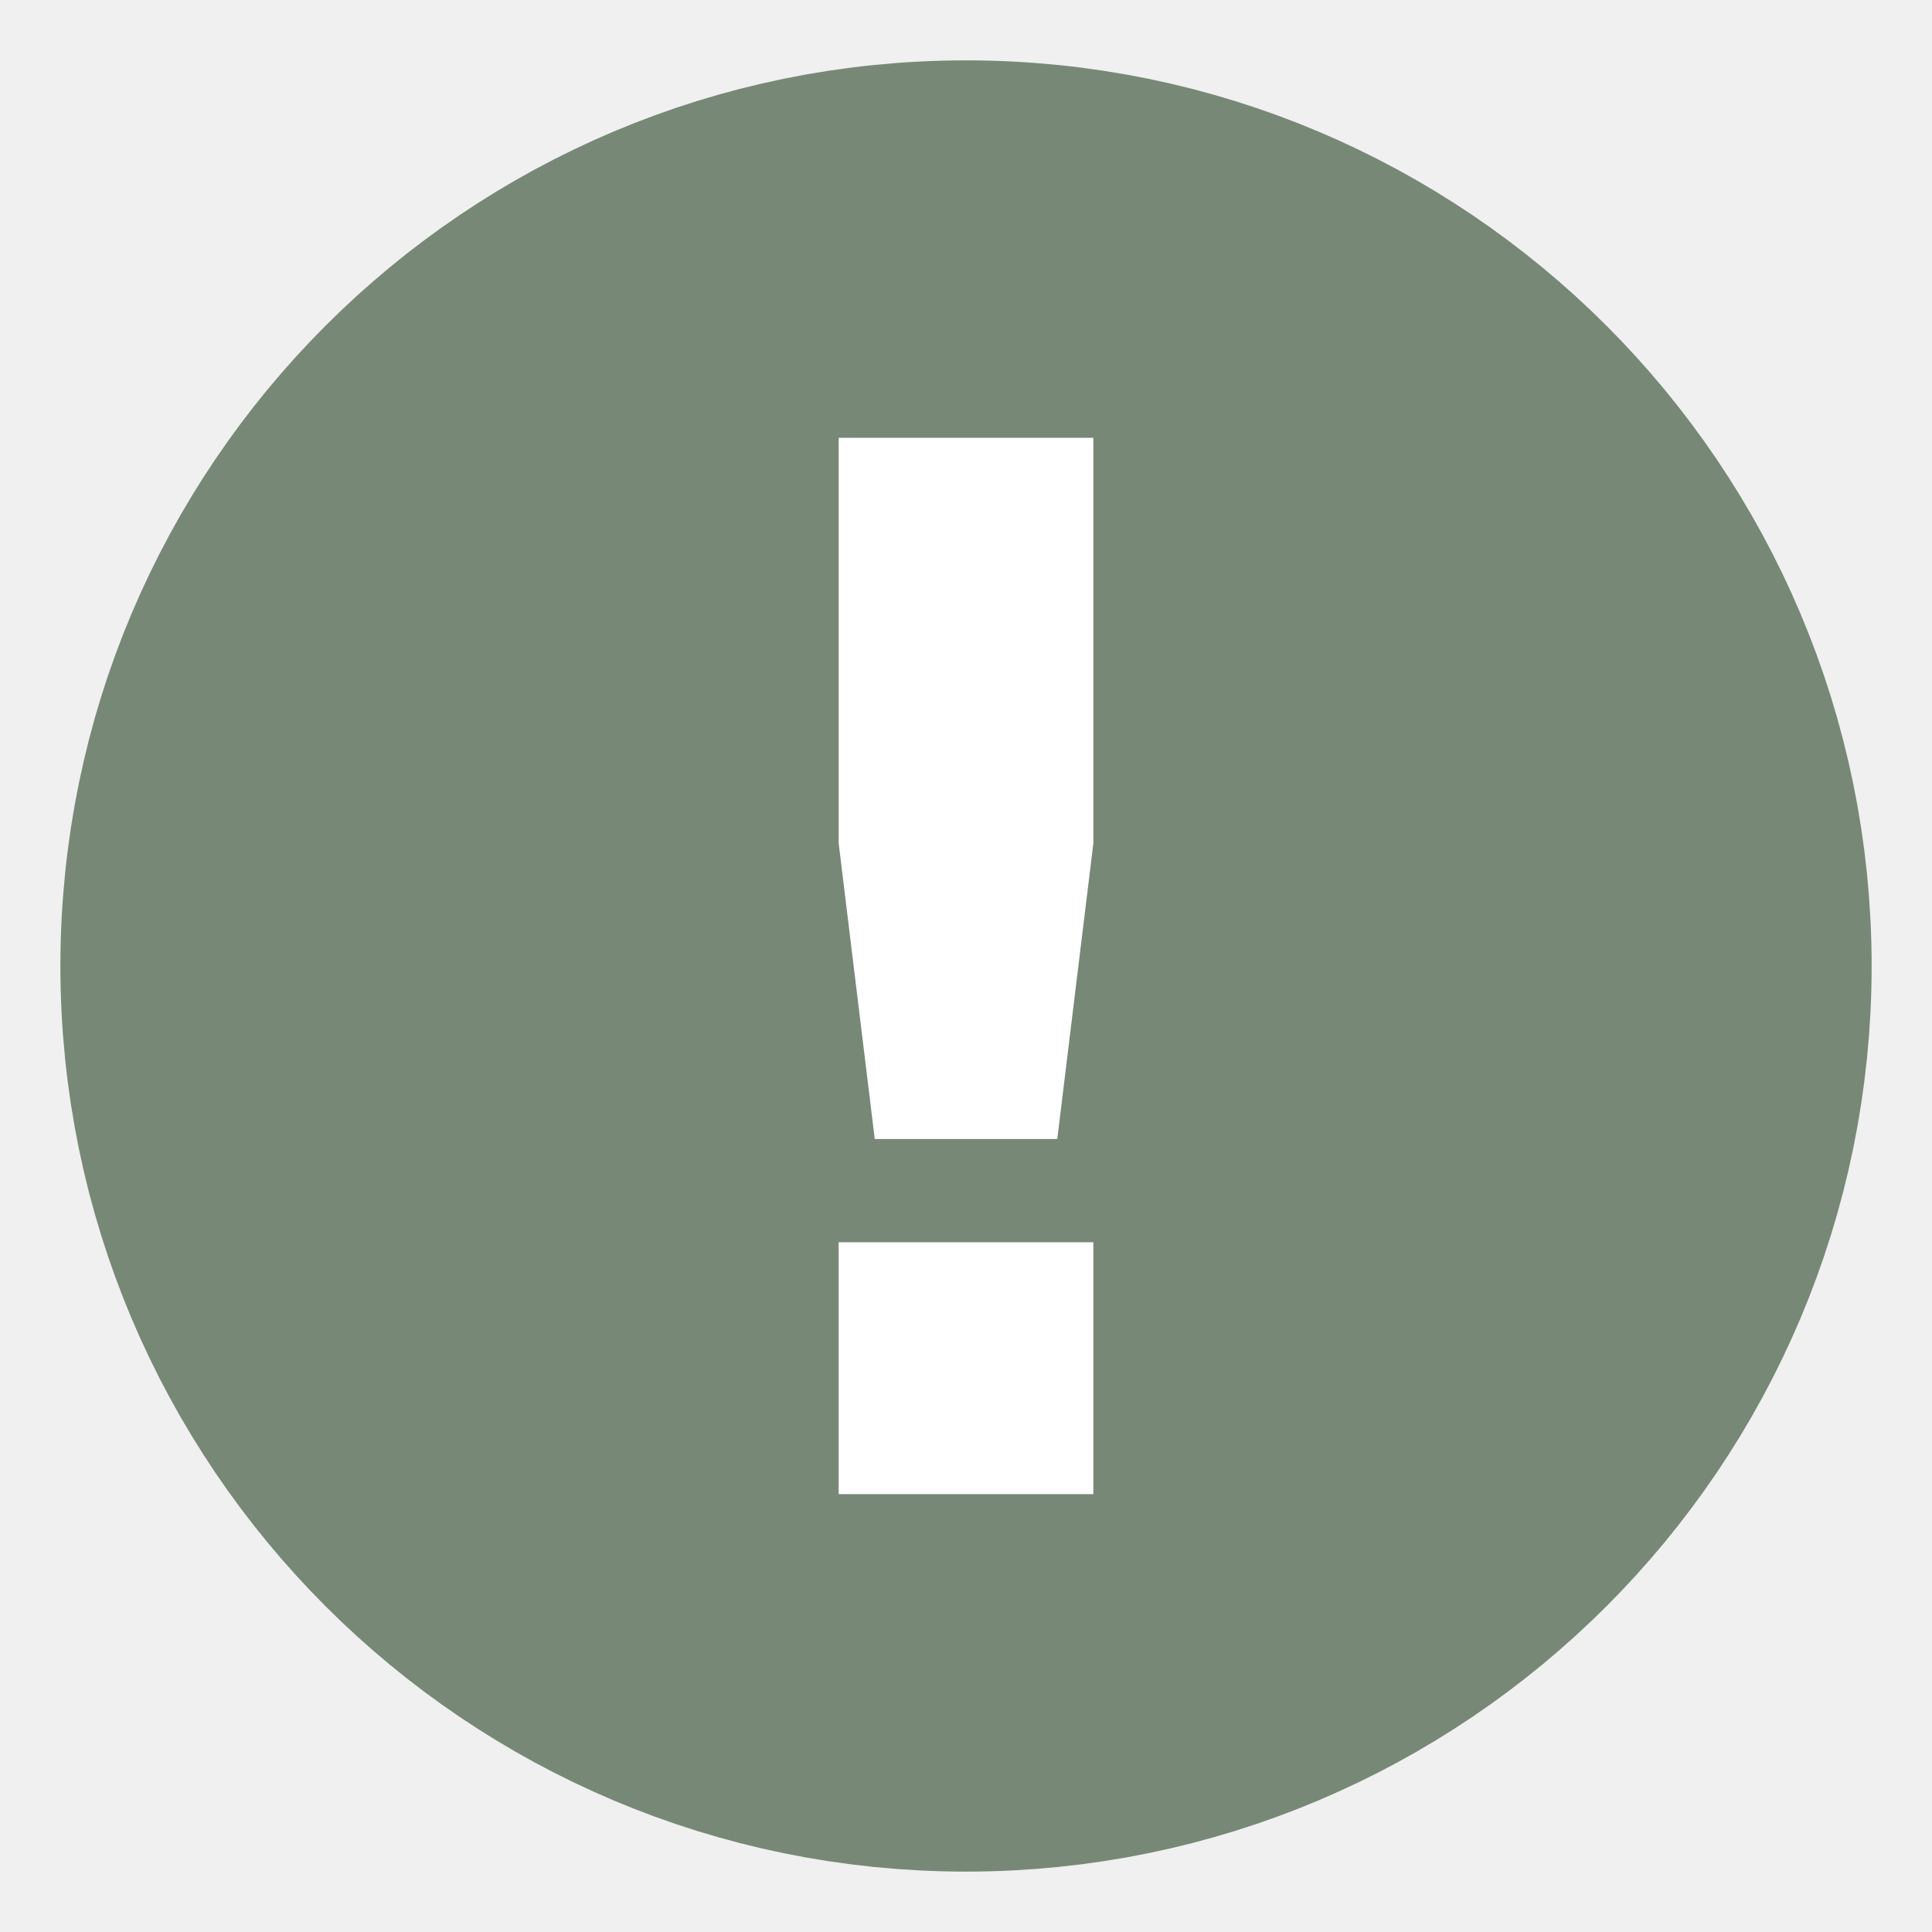
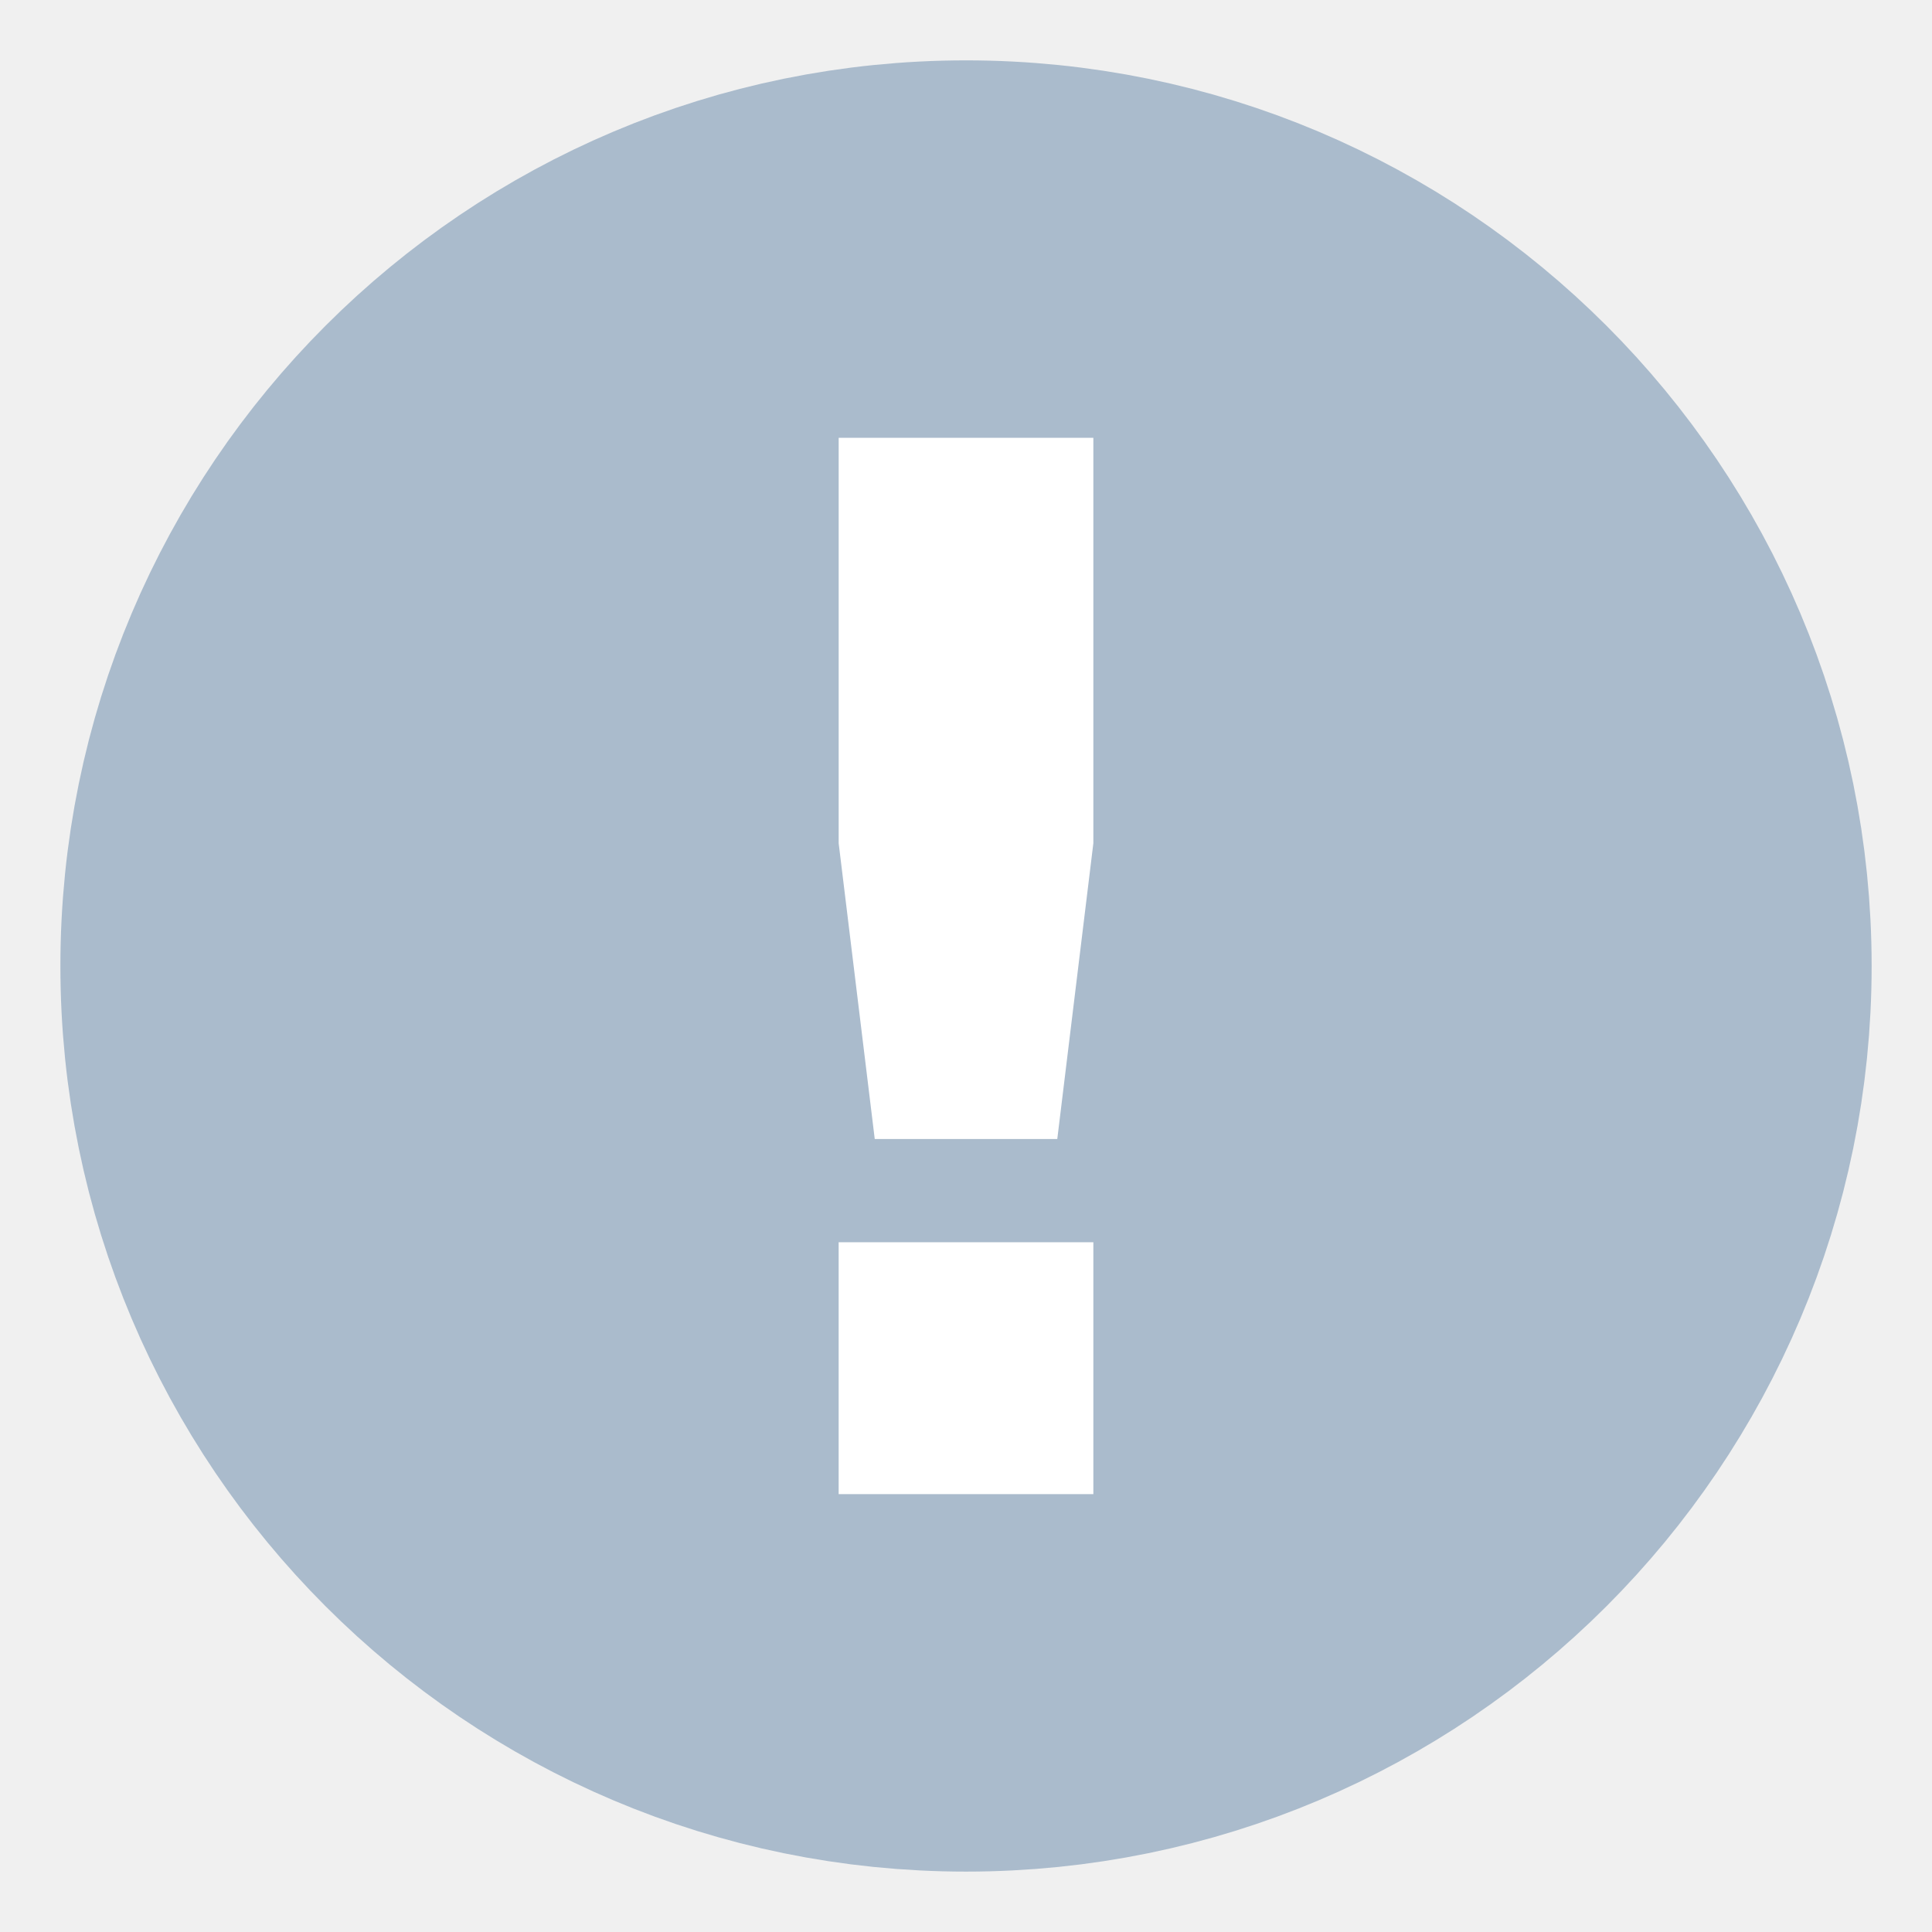
<svg xmlns="http://www.w3.org/2000/svg" style="fill-rule:evenodd" id="sign-info" viewBox="0 0 72.249 72.249" height="32" width="32" version="1.1">
  <defs id="defs7" />
  <g style="fill:#ffffff;fill-opacity:1;stroke:none;" id="text3781">
    <g id="g3009">
      <g style="fill:#ffffff;fill-opacity:1;stroke:none;" id="text3756">
        <g id="g3802">
          <g id="g3759">
            <g id="g3346">
-               <path d="m 62.931,36.124 a 26.806,26.806 0 1 1 -53.612,0 26.806,26.806 0 1 1 53.612,0 z" id="path3011" style="fill:#778877;fill-opacity:1;fill-rule:evenodd;stroke:#778877;stroke-width:14.121;stroke-opacity:1;" />
+               <path d="m 62.931,36.124 a 26.806,26.806 0 1 1 -53.612,0 26.806,26.806 0 1 1 53.612,0 z" id="path3011" style="fill:#AABBCC;fill-opacity:1;fill-rule:evenodd;stroke:#AABBCC;stroke-width:14.121;stroke-opacity:1;" />
              <g style="fill:#000000;fill-opacity:1;stroke:none" id="text3758">
                <path d="m 31.362,16.373 9.525,0 0,15.161 -1.349,11.06 -6.826,0 -1.349,-11.06 0,-15.161 z m 0,30.083 9.525,0 0,9.419 -9.525,0 0,-9.419 z" style="fill:#ffffff" id="path3344" />
              </g>
            </g>
          </g>
        </g>
      </g>
    </g>
  </g>
</svg>
